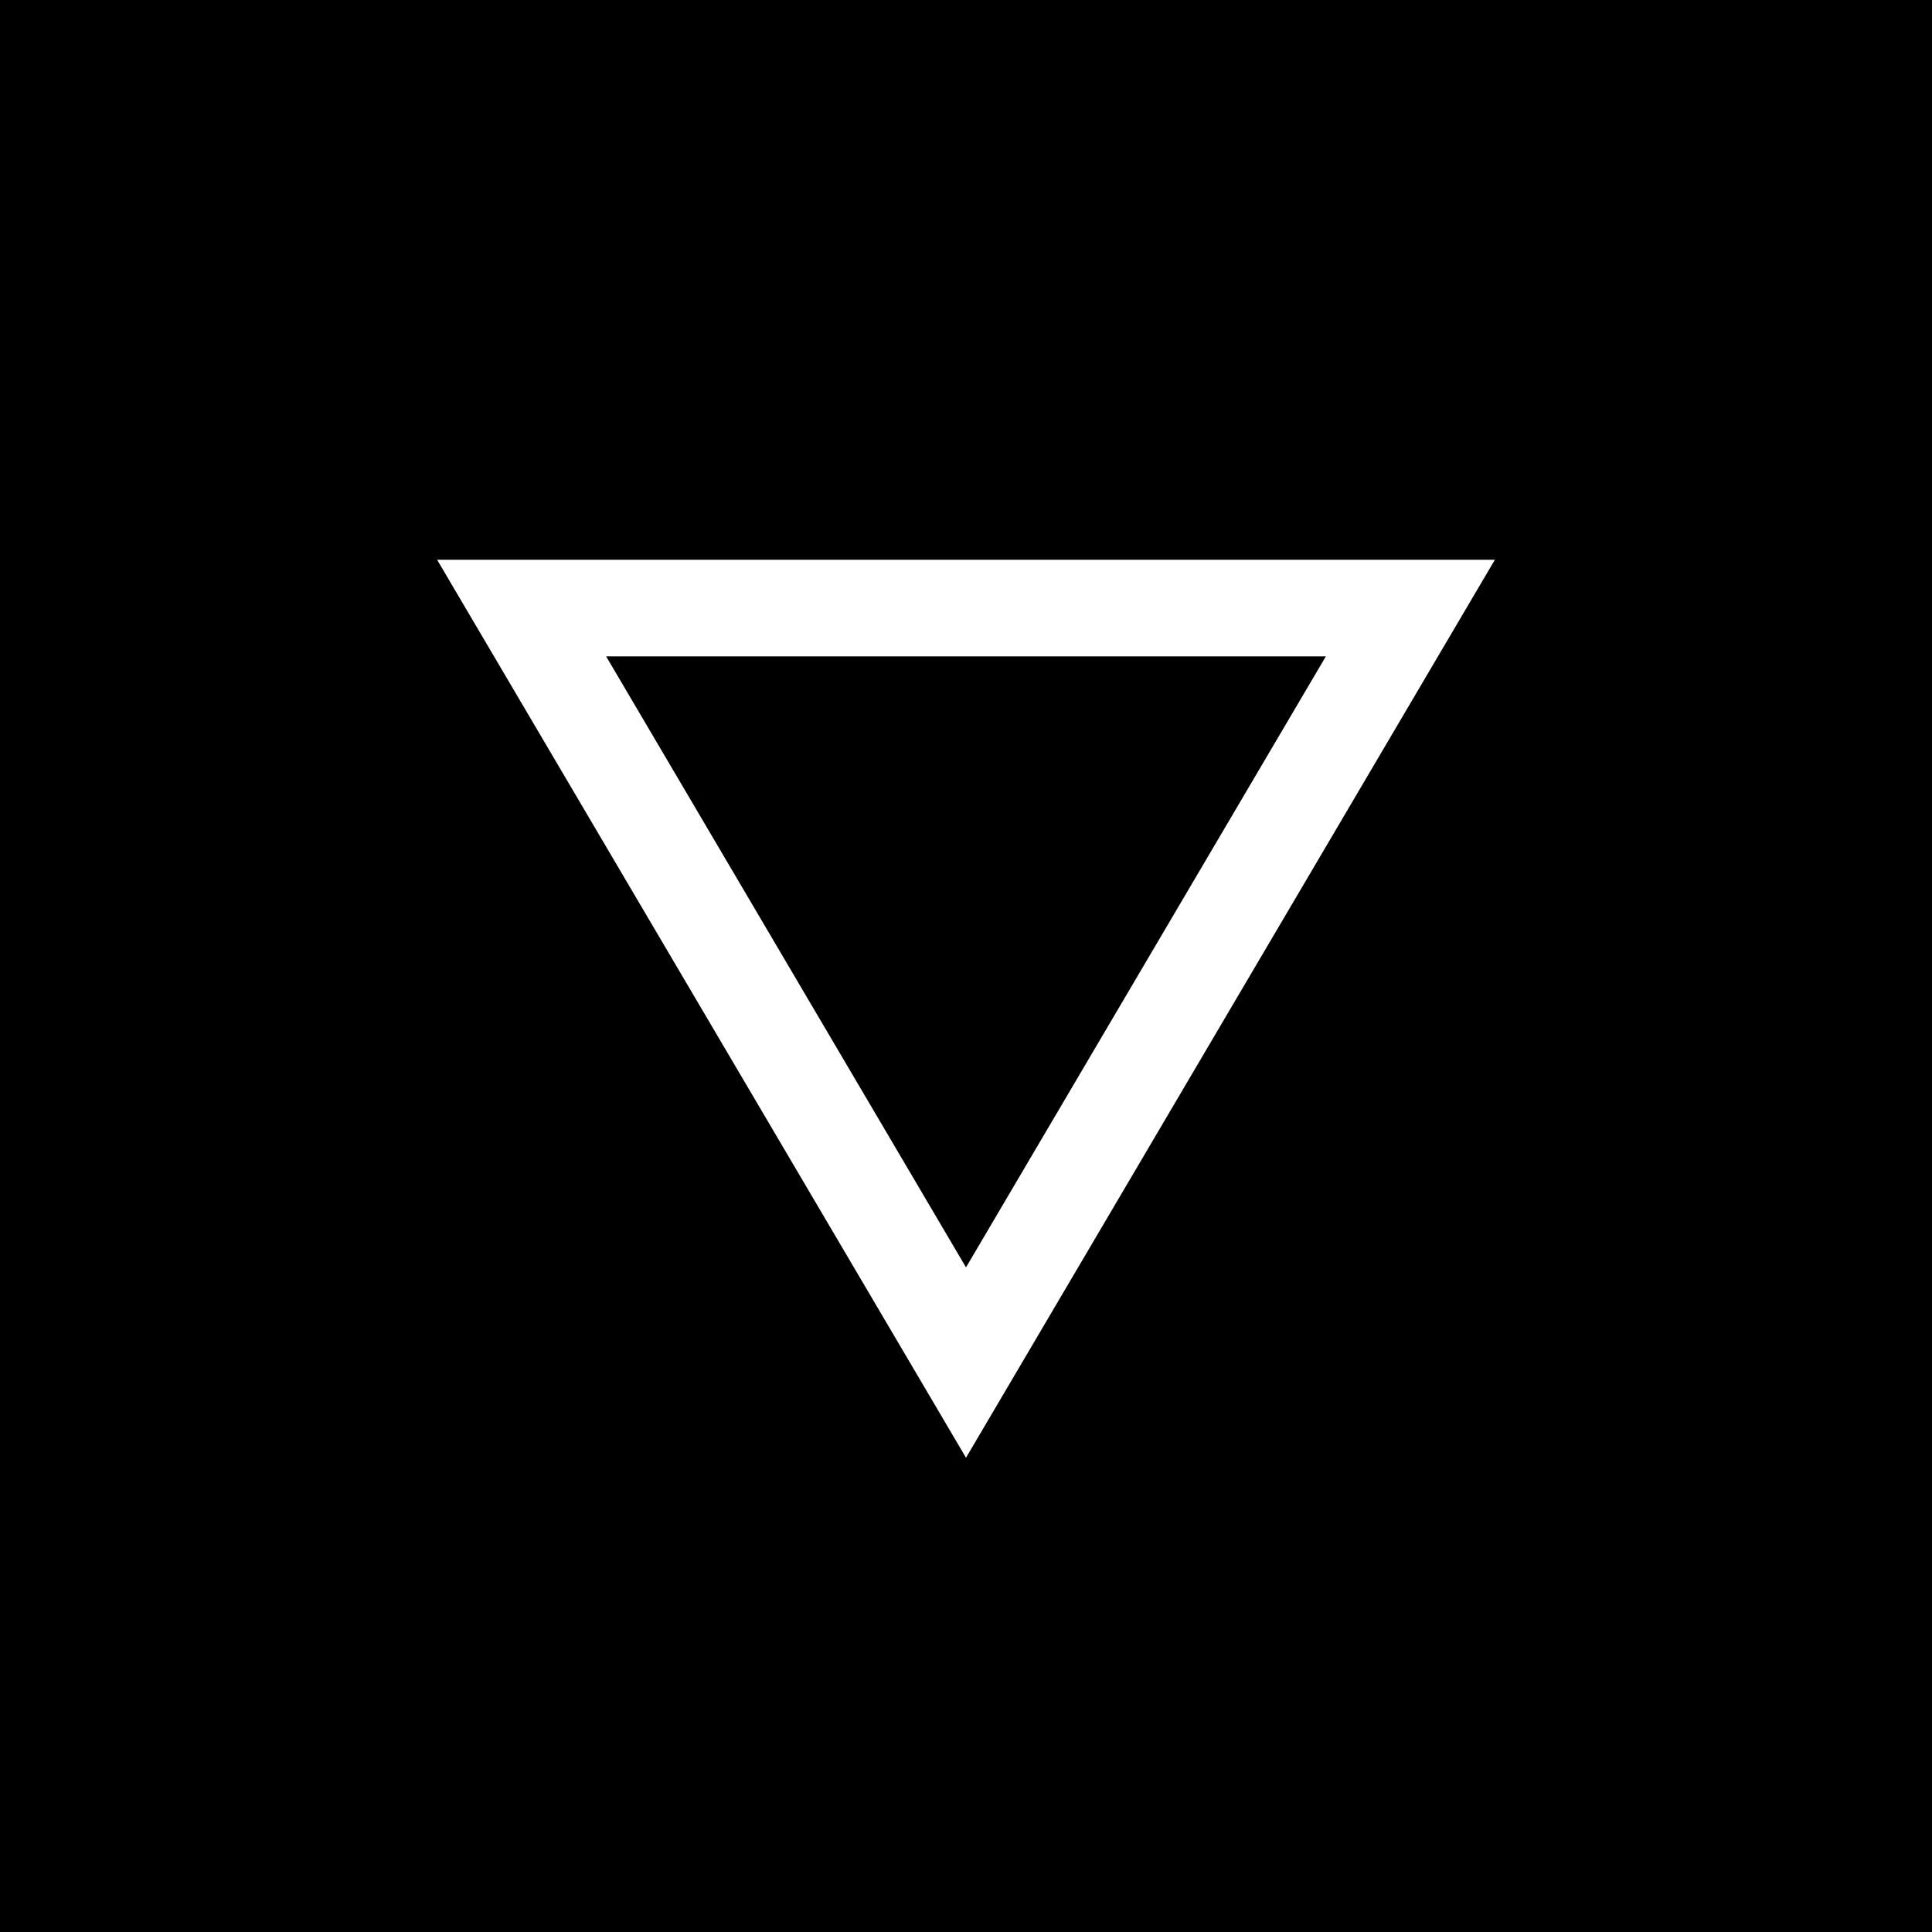
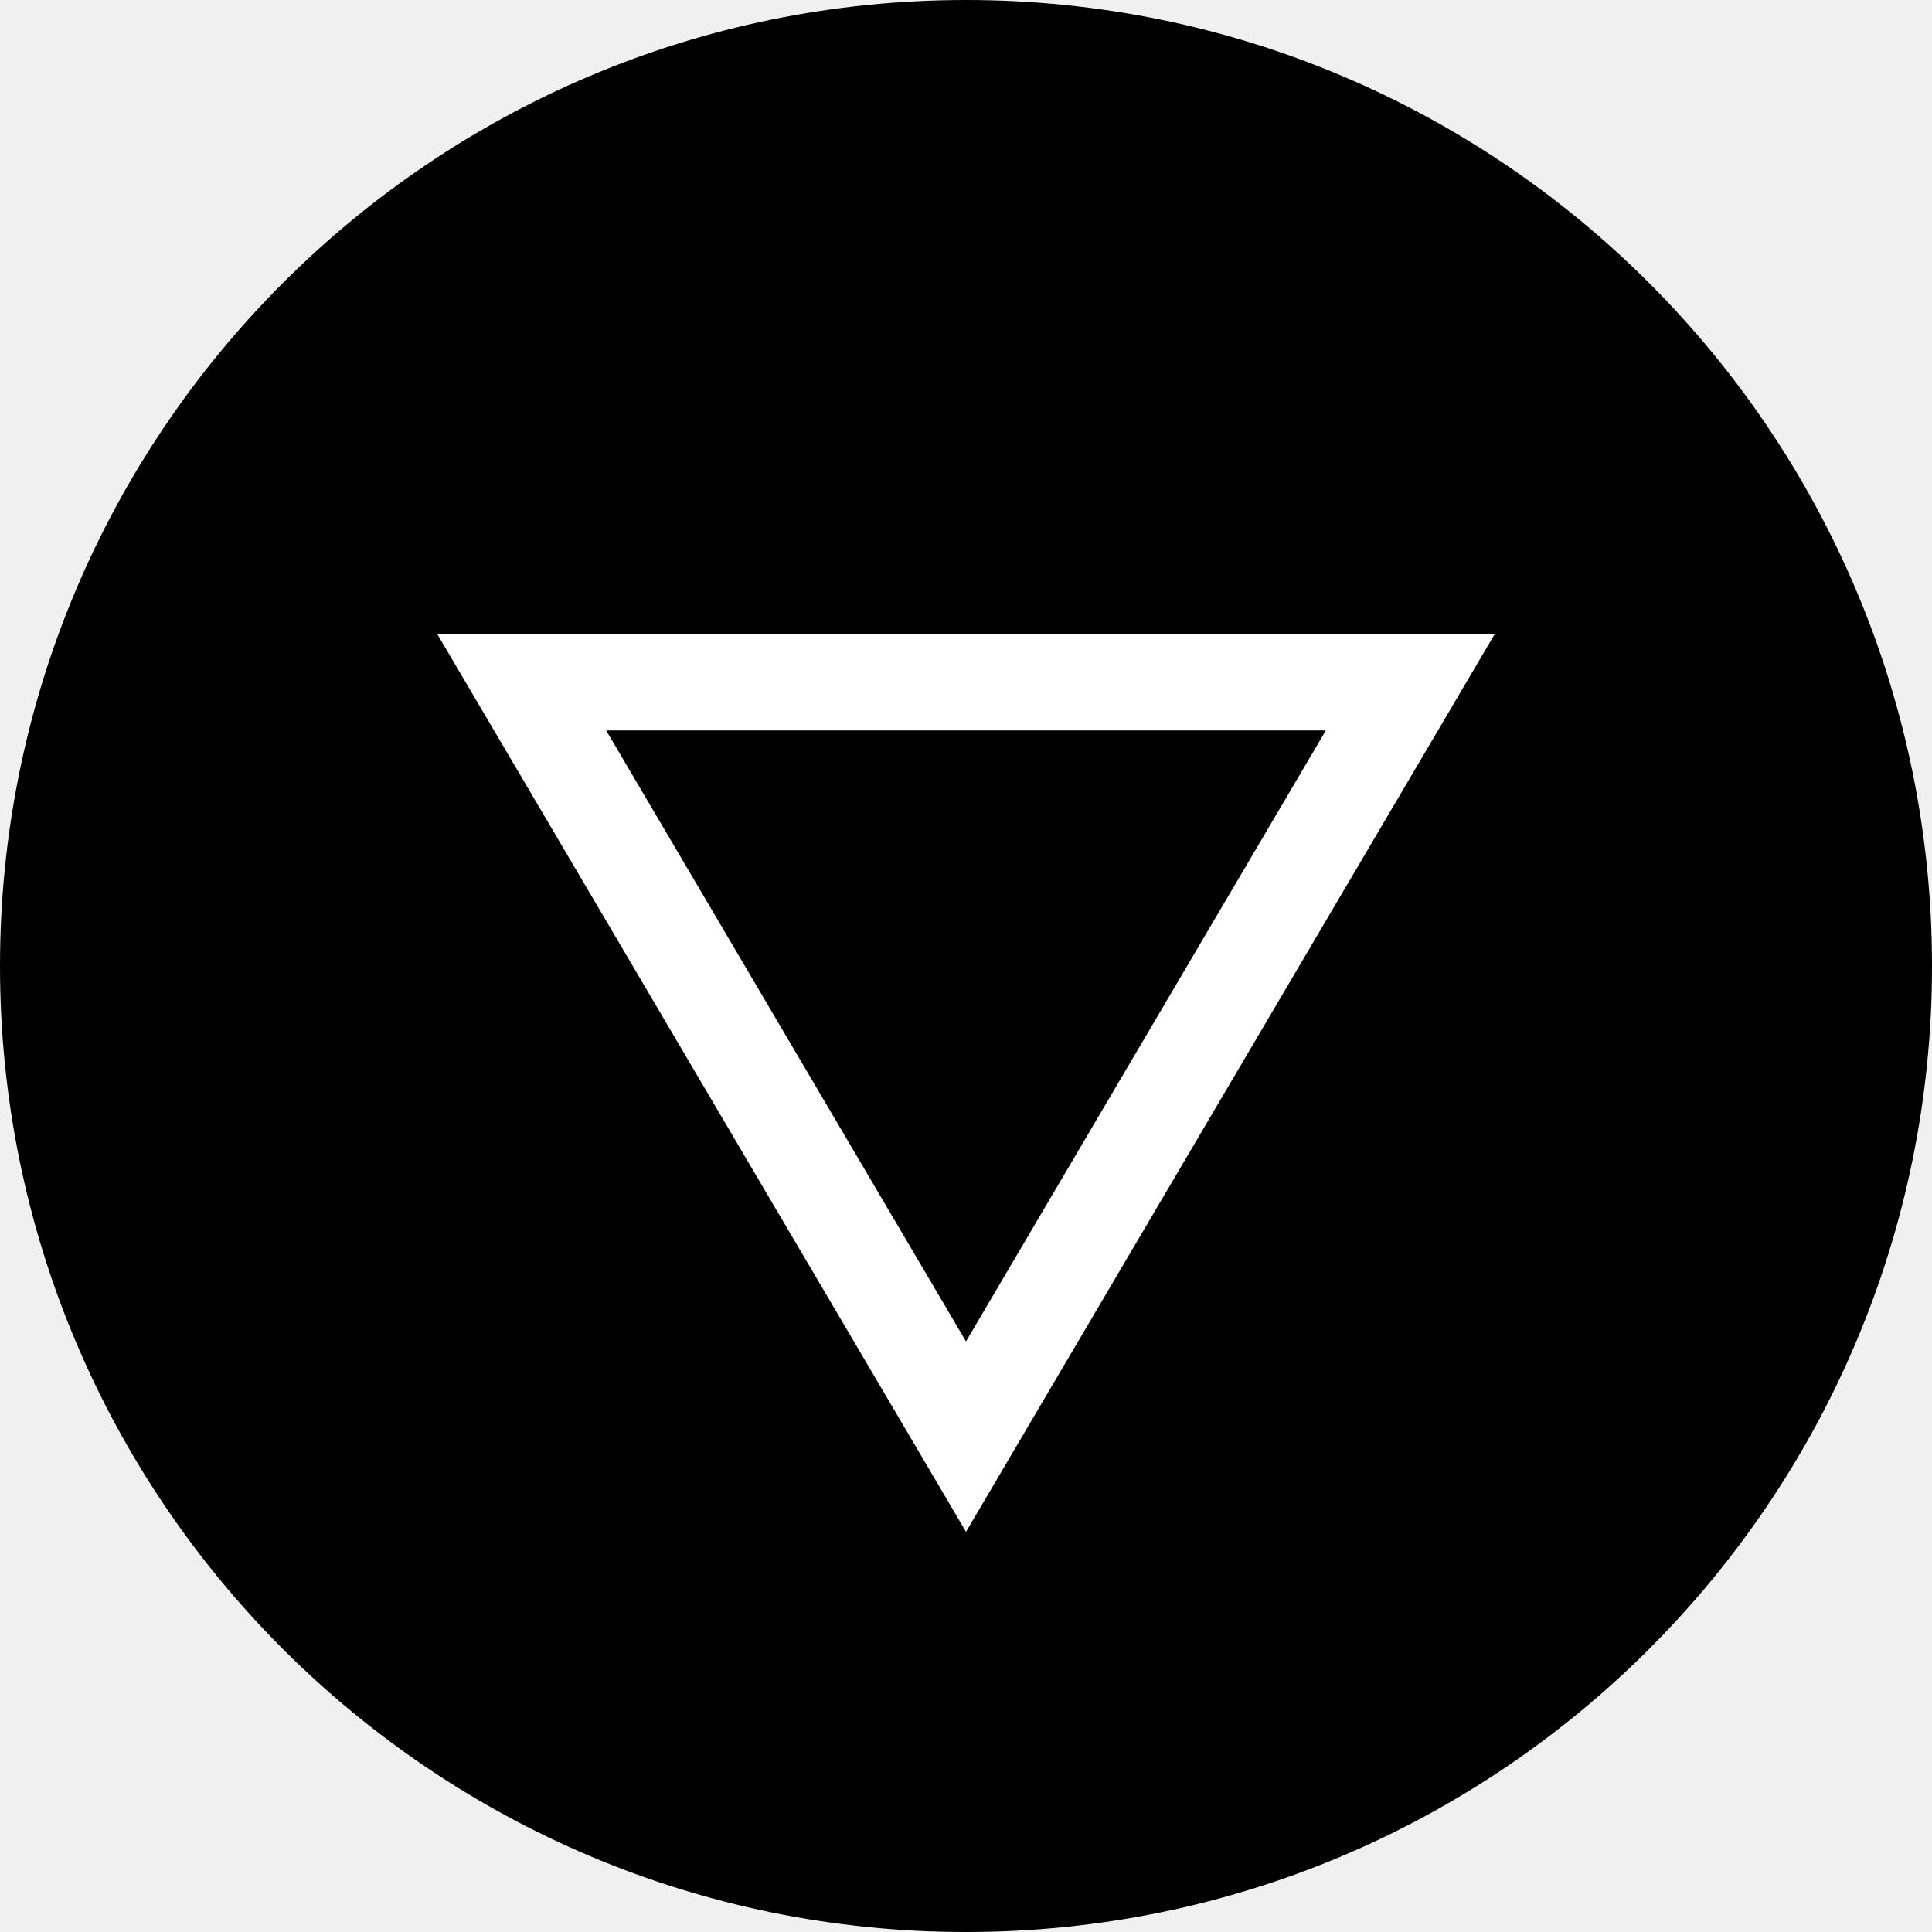
<svg xmlns="http://www.w3.org/2000/svg" width="600" height="600">
  <g>
-     <rect id="svg_1" height="626" width="644" y="-22.363" x="-42.36" opacity="NaN" stroke="#000" fill="#fff" />
-     <rect stroke="#000" id="svg_3" height="604" width="609" y="-1.363" x="-1.36" fill="#000000" />
-     <path transform="rotate(180 300 306)" stroke="#ffffff" stroke-width="30" id="svg_4" d="m162,423.154l138,-234.308l138,234.308l-276,0z" fill="#000" />
+     <ellipse stroke-width="0" ry="300" rx="300" id="svg_3" cy="300" cx="300" stroke="#000" fill="#000000" />
+     <path transform="rotate(180 300 329)" fill="#000" d="m162,446.154l138,-234.308l138,234.308l-276,0l0,0z" id="svg_4" stroke-width="30" stroke="#ffffff" />
  </g>
</svg>
